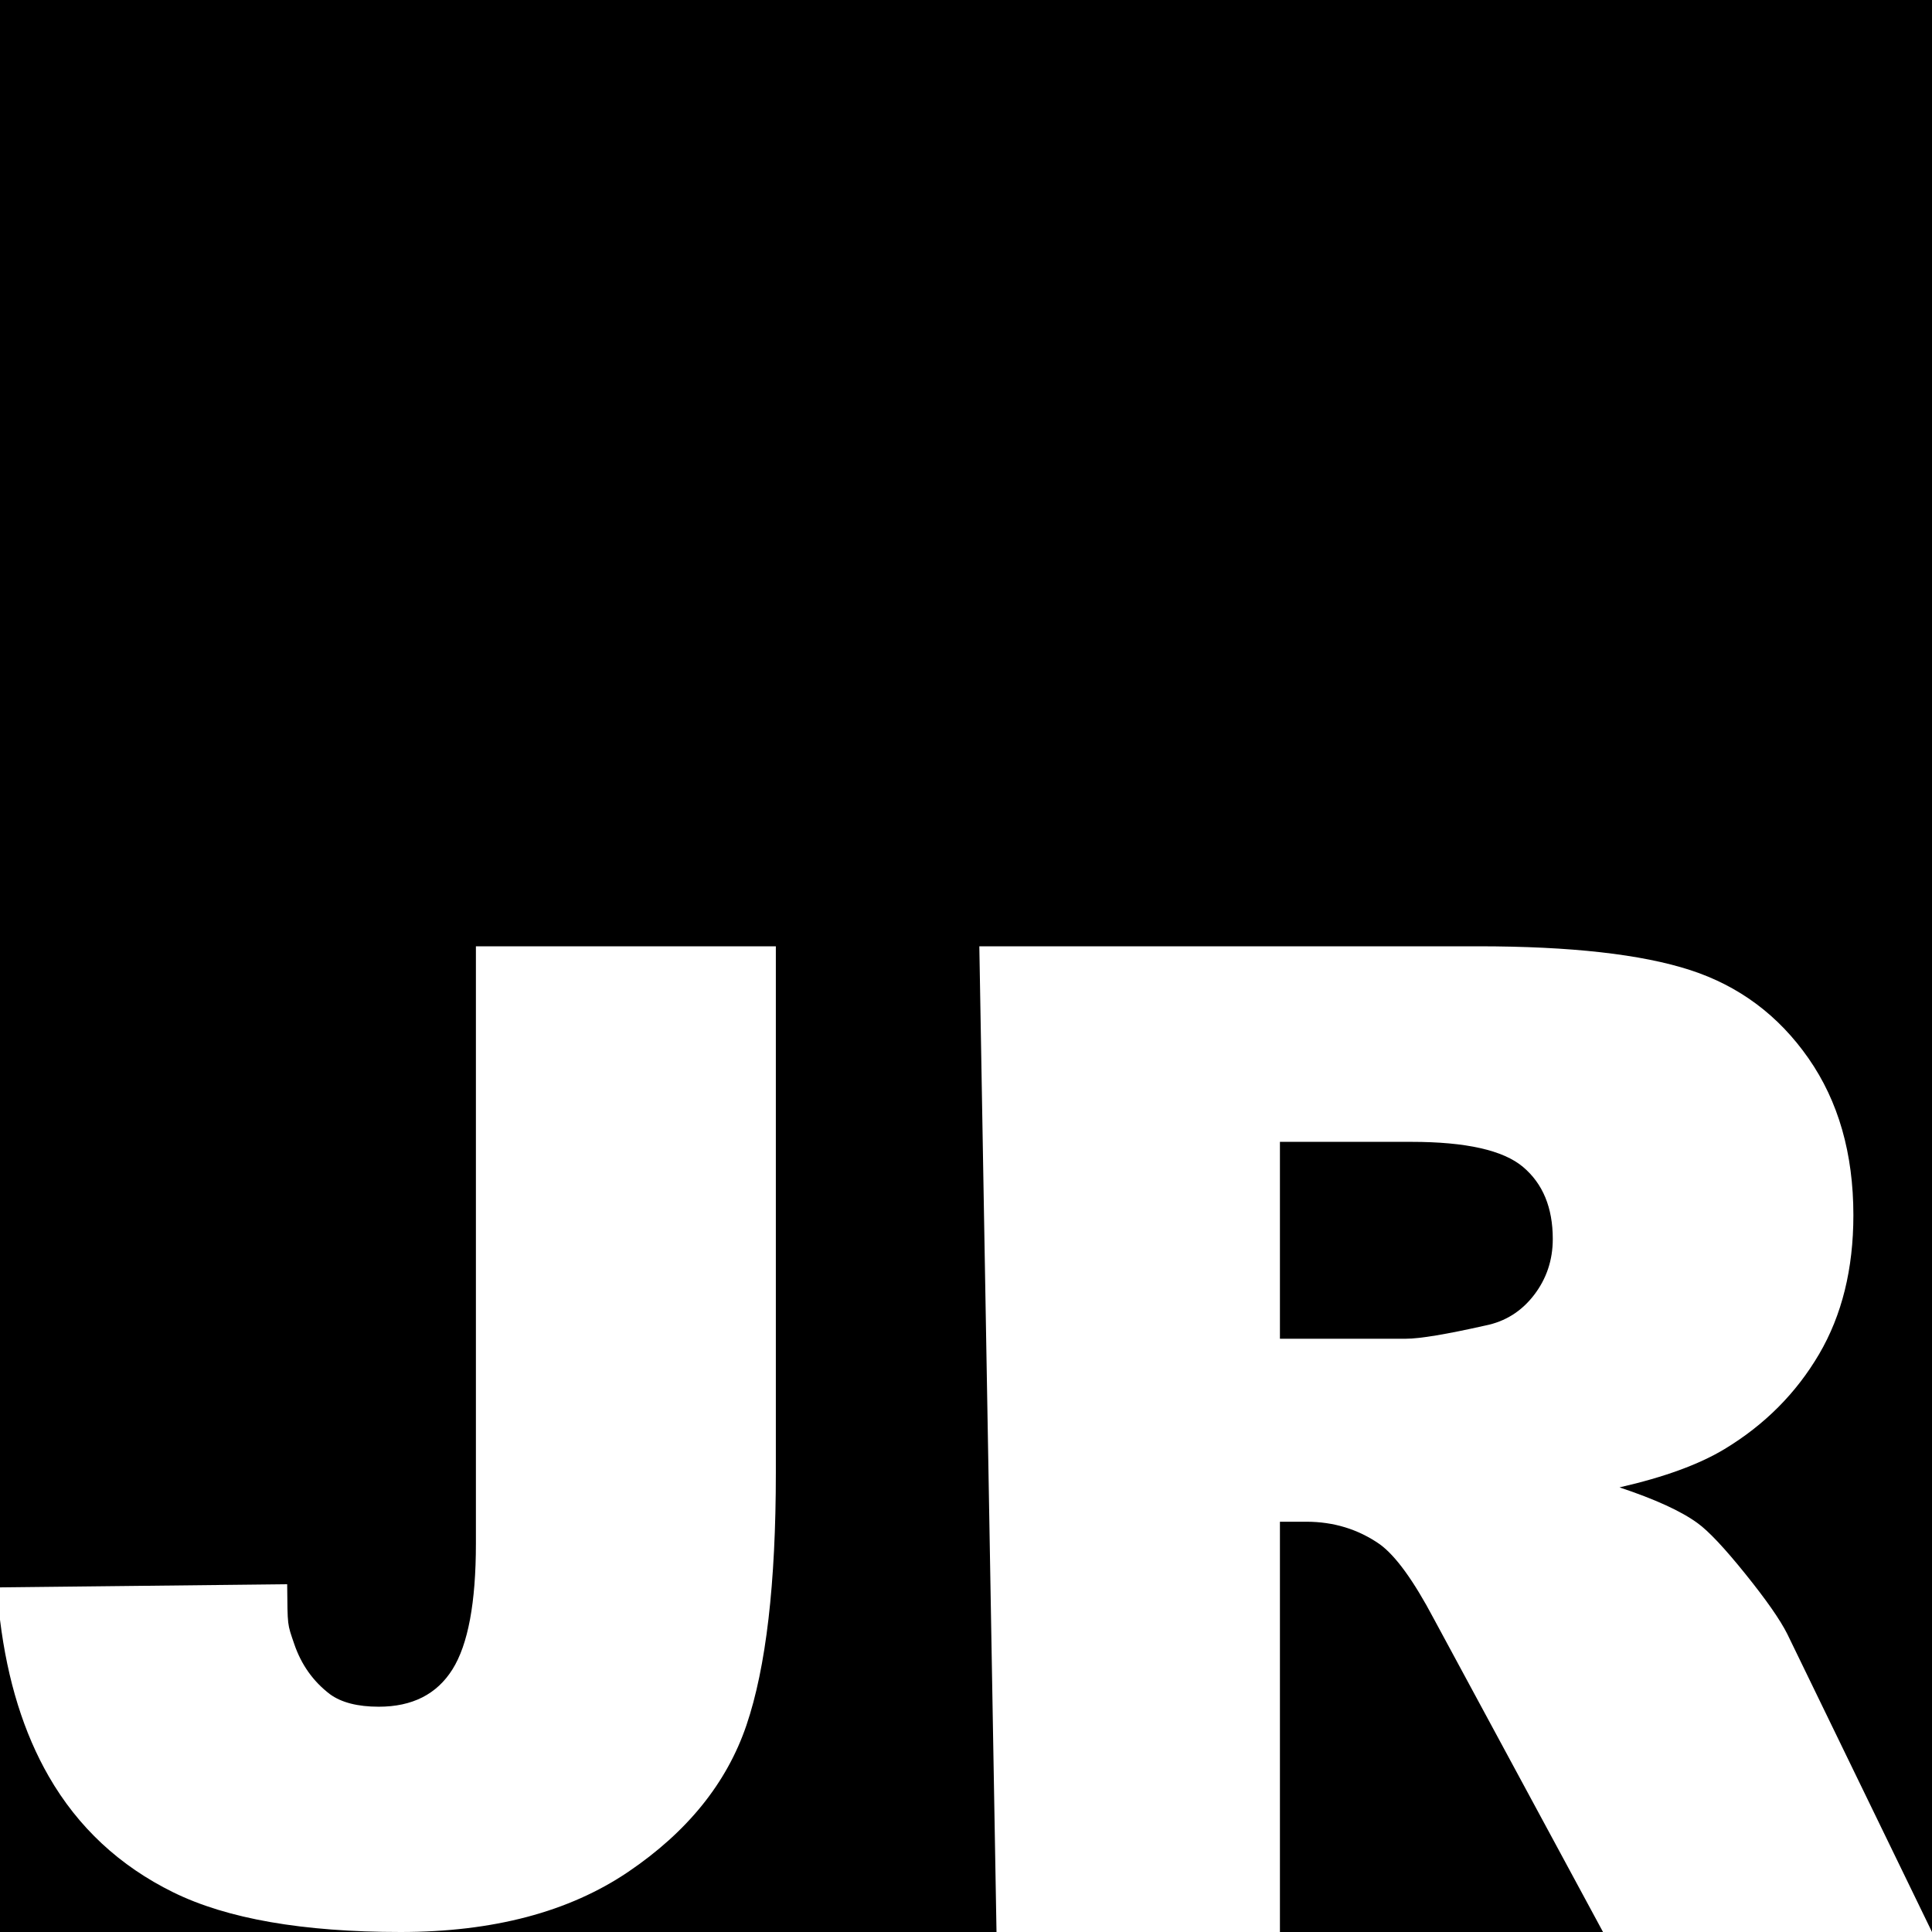
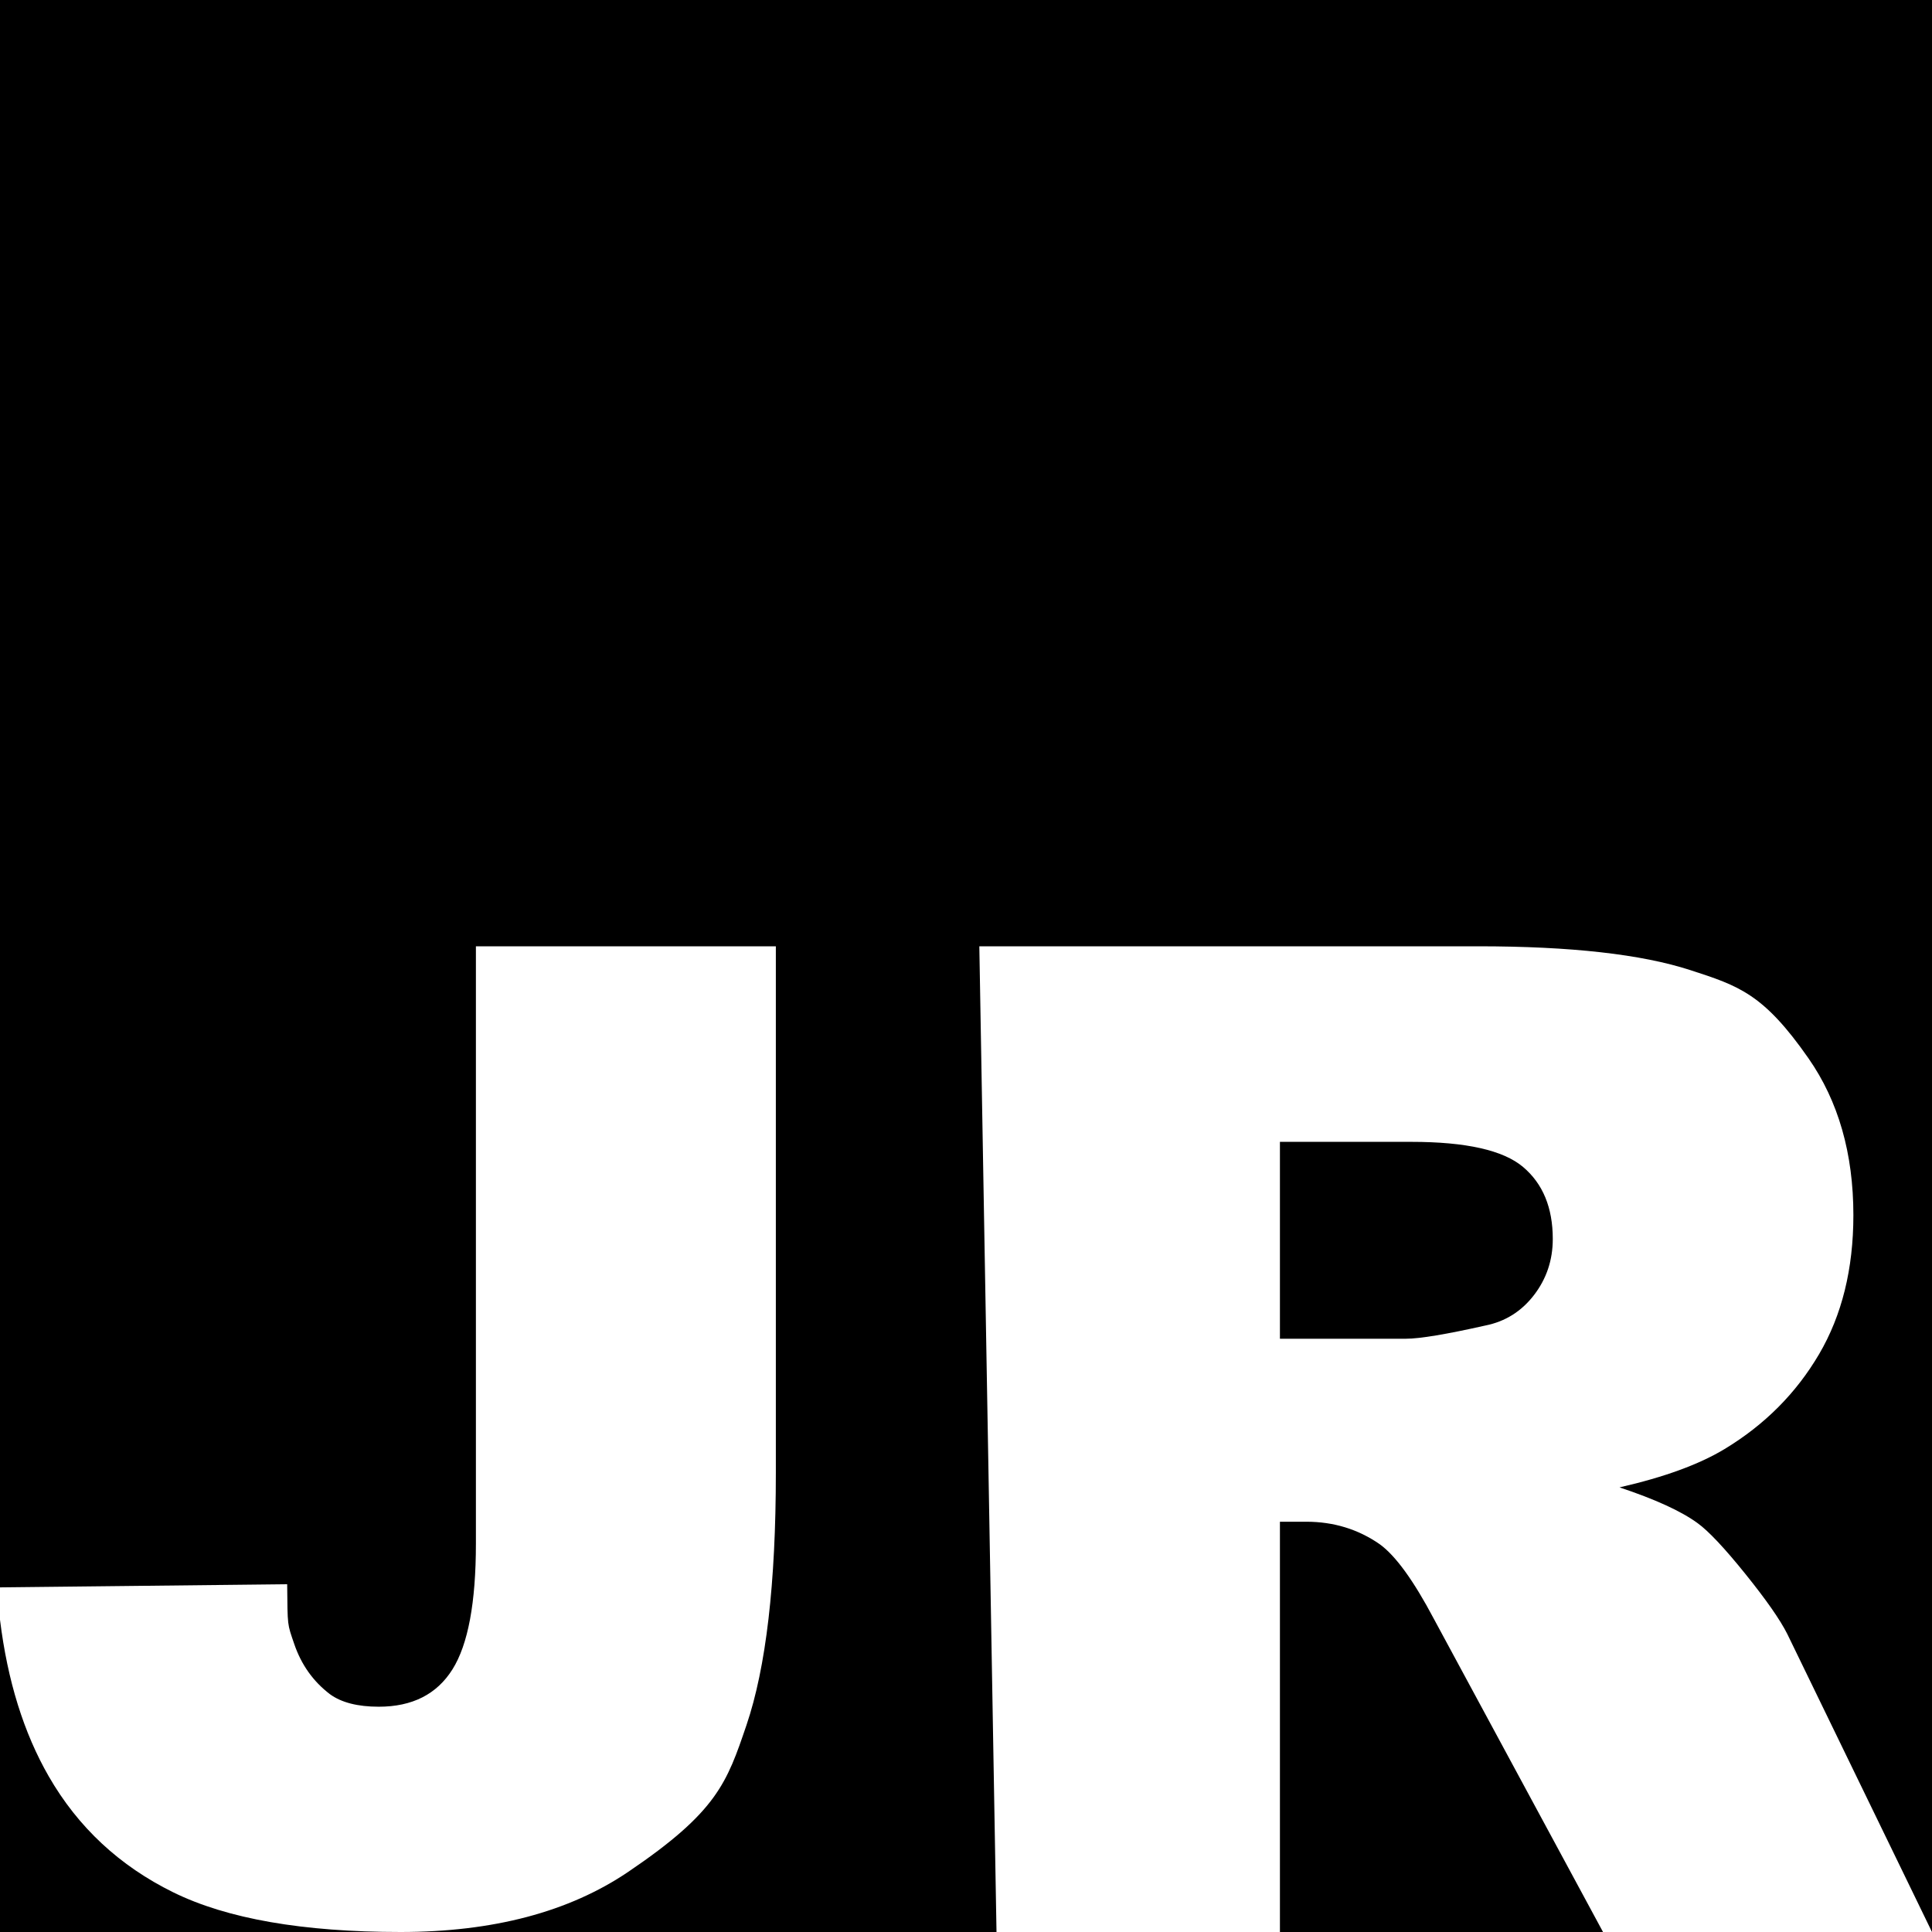
- <svg xmlns="http://www.w3.org/2000/svg" clip-rule="evenodd" fill-rule="evenodd" stroke-linejoin="round" stroke-miterlimit="2" viewBox="0 0 500 500">
-   <path d="m500 0v500h-500v-80.811c1.941 15.783 6.15 29.298 12.626 40.546 7.58 13.165 18.323 23.167 32.229 30.006 13.907 6.839 33.512 10.259 58.817 10.259 23.937 0 43.571-5.186 58.902-15.559s25.533-23.025 30.605-37.957c5.073-14.932 7.609-36.704 7.609-65.314v-136.27h-77.624v154.565c0 15.274-2.024 26.131-6.07 32.571-4.047 6.44-10.401 9.66-19.064 9.66-5.472 0-9.689-1.083-12.653-3.248-4.331-3.306-7.409-7.637-9.233-12.995-1.823-5.357-1.71-4.396-1.824-15.453l-74.32.812v-410.812zm0 500-37.444-77.111c-1.824-3.648-5.443-8.834-10.857-15.559-5.415-6.725-9.547-11.114-12.396-13.166-4.218-3.077-10.943-6.155-20.176-9.232 11.513-2.622 20.575-5.928 27.186-9.917 10.372-6.269 18.522-14.448 24.45-24.536 5.927-10.087 8.891-22.084 8.891-35.991 0-15.958-3.876-29.493-11.627-40.607s-17.953-18.722-30.605-22.826c-12.653-4.103-30.947-6.155-54.884-6.155h-129.089l4.446 255.1h73.349v-106.178h6.839c7.068.001 13.394 1.938 18.979 5.814 4.104 2.963 8.777 9.403 14.02 19.32l43.778 81.044zm-134.731-204.49c14.135 0 23.766 2.166 28.895 6.497 5.13 4.331 7.694 10.544 7.694 18.637 0 5.471-1.624 10.315-4.873 14.533-3.248 4.217-7.437 6.839-12.566 7.865-10.145 2.28-16.984 3.419-20.518 3.419h-32.657v-50.951z" />
+ <svg xmlns="http://www.w3.org/2000/svg" fill-rule="evenodd" stroke-linejoin="round" stroke-miterlimit="2" clip-rule="evenodd" viewBox="0 0 500 500">
+   <path d="M500 0v500H0v-80.811q2.912 23.674 12.626 40.546 11.37 19.747 32.229 30.006T103.672 500q35.905 0 58.902-15.559c22.997-15.559 25.533-23.025 30.605-37.957q7.61-22.398 7.609-65.314V244.9h-77.624v154.565q0 22.911-6.07 32.571t-19.064 9.66q-8.207 0-12.653-3.248-6.497-4.958-9.233-12.995c-1.823-5.357-1.71-4.396-1.824-15.453L0 410.812V0zm0 500-37.444-77.111q-2.736-5.472-10.857-15.559-8.123-10.088-12.396-13.166-6.327-4.616-20.176-9.232 17.27-3.933 27.186-9.917 15.558-9.404 24.45-24.536 8.89-15.13 8.891-35.991 0-23.937-11.627-40.607c-11.627-16.67-17.953-18.722-30.605-22.826q-18.979-6.155-54.884-6.155H253.449l4.446 255.1h73.349V393.822h6.839q10.602 0 18.979 5.814 6.156 4.445 14.02 19.32L414.86 500zM365.269 295.51q21.202 0 28.895 6.497 7.695 6.497 7.694 18.637 0 8.206-4.873 14.533-4.872 6.326-12.566 7.865-15.217 3.42-20.518 3.419h-32.657V295.51z" />
</svg>
